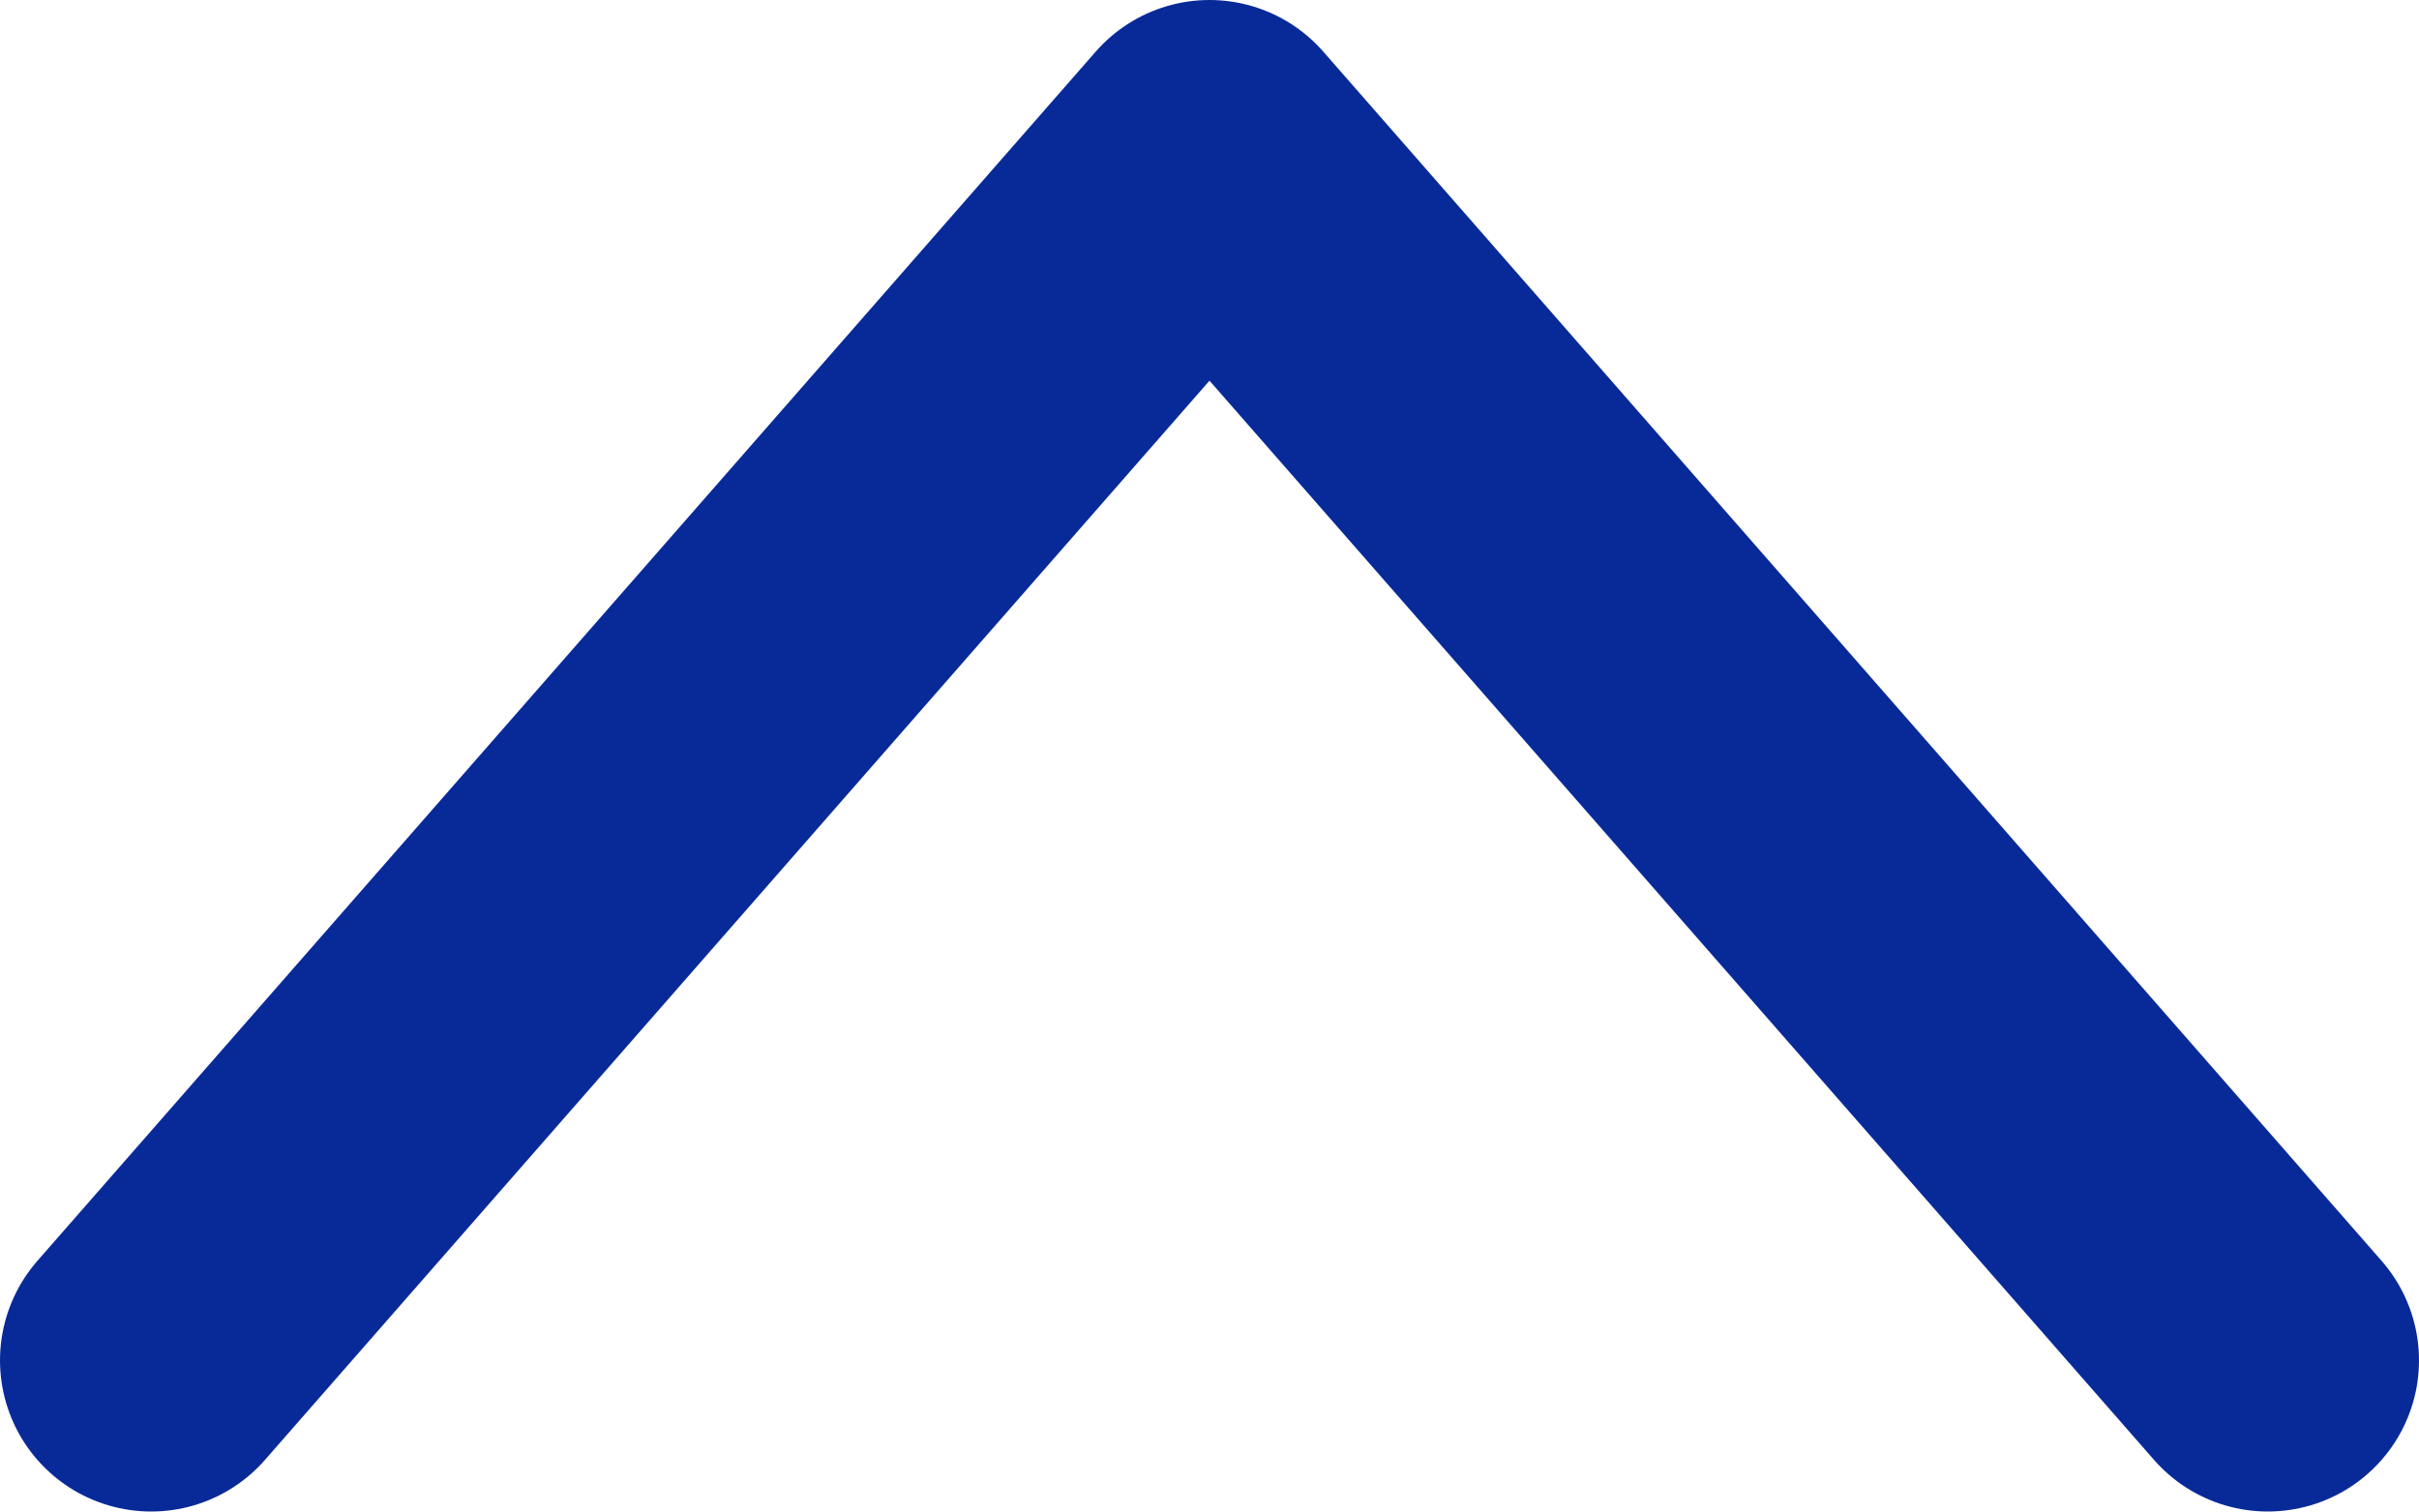
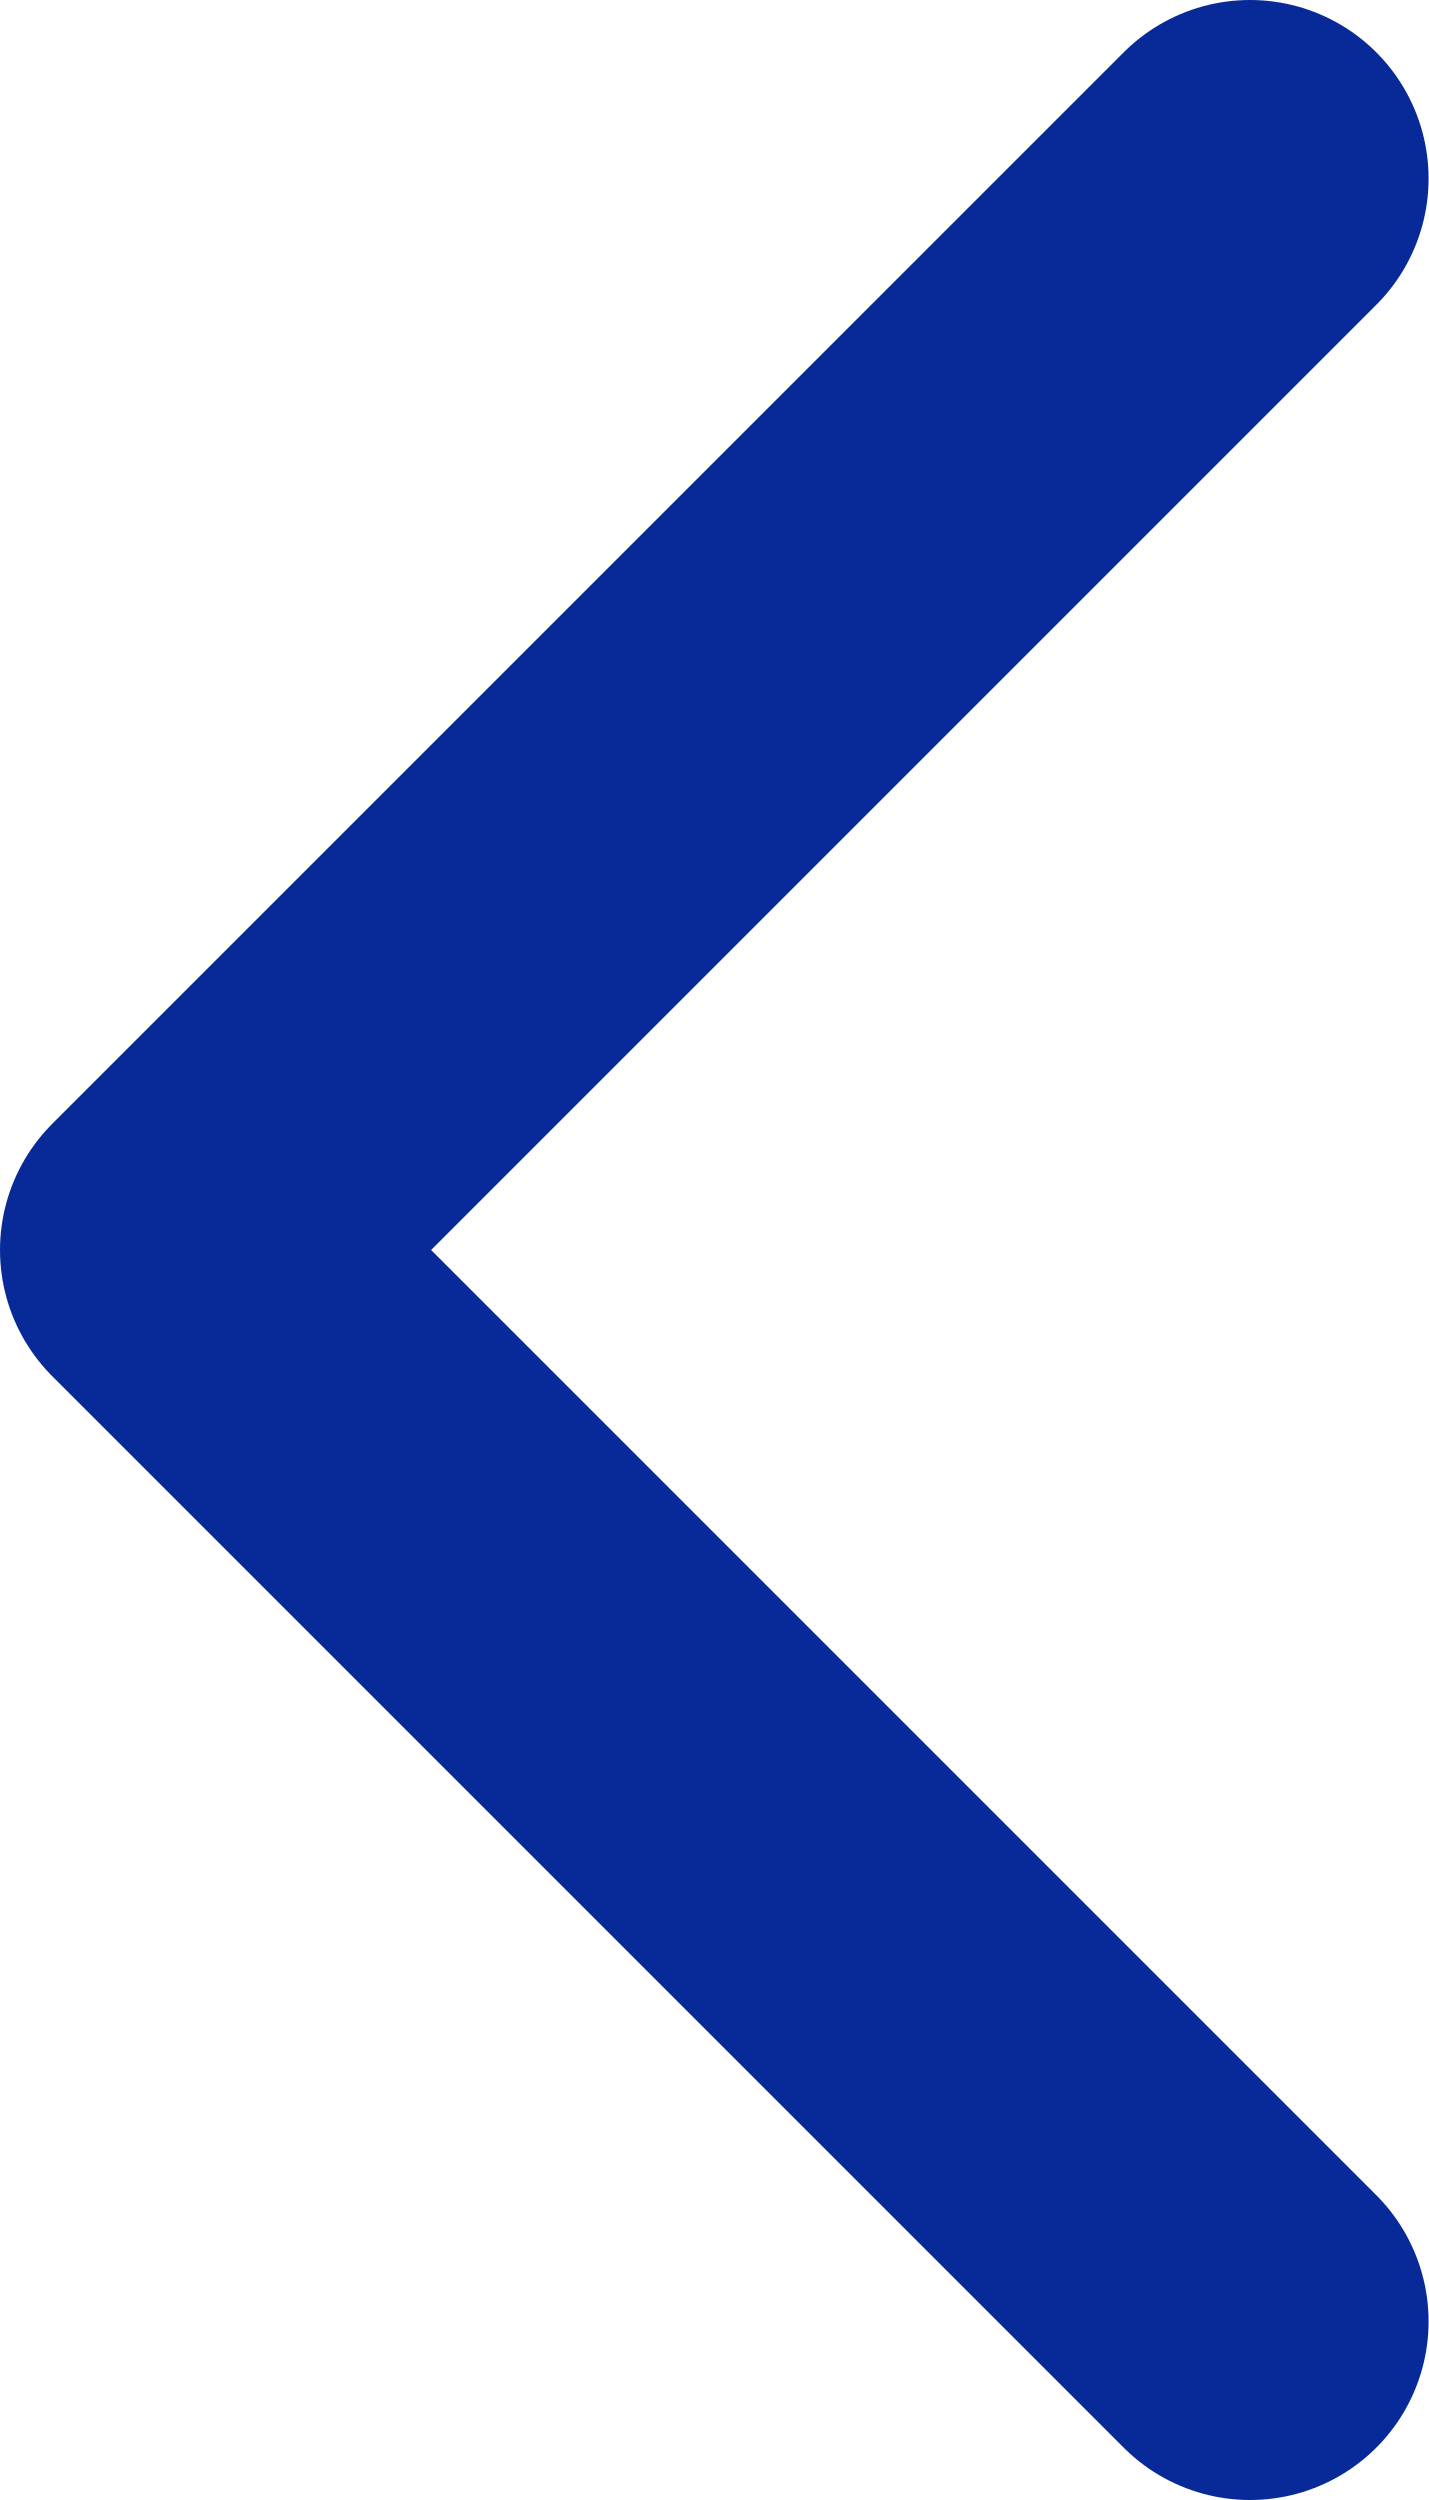
- <svg xmlns="http://www.w3.org/2000/svg" preserveAspectRatio="none" overflow="visible" style="display: block;" width="16" height="10" viewBox="0 0 16 10" fill="none">
-   <path id="Vector" d="M15 9L8 1L1 9" stroke="#082A99" stroke-width="2" stroke-linecap="round" stroke-linejoin="round" />
+ <svg xmlns="http://www.w3.org/2000/svg" width="8" height="14" viewBox="0 0 8 14" fill="none">
+   <path d="M7 1L1 7L7 13" stroke="#082A99" stroke-width="2" stroke-linecap="round" stroke-linejoin="round" />
</svg>
